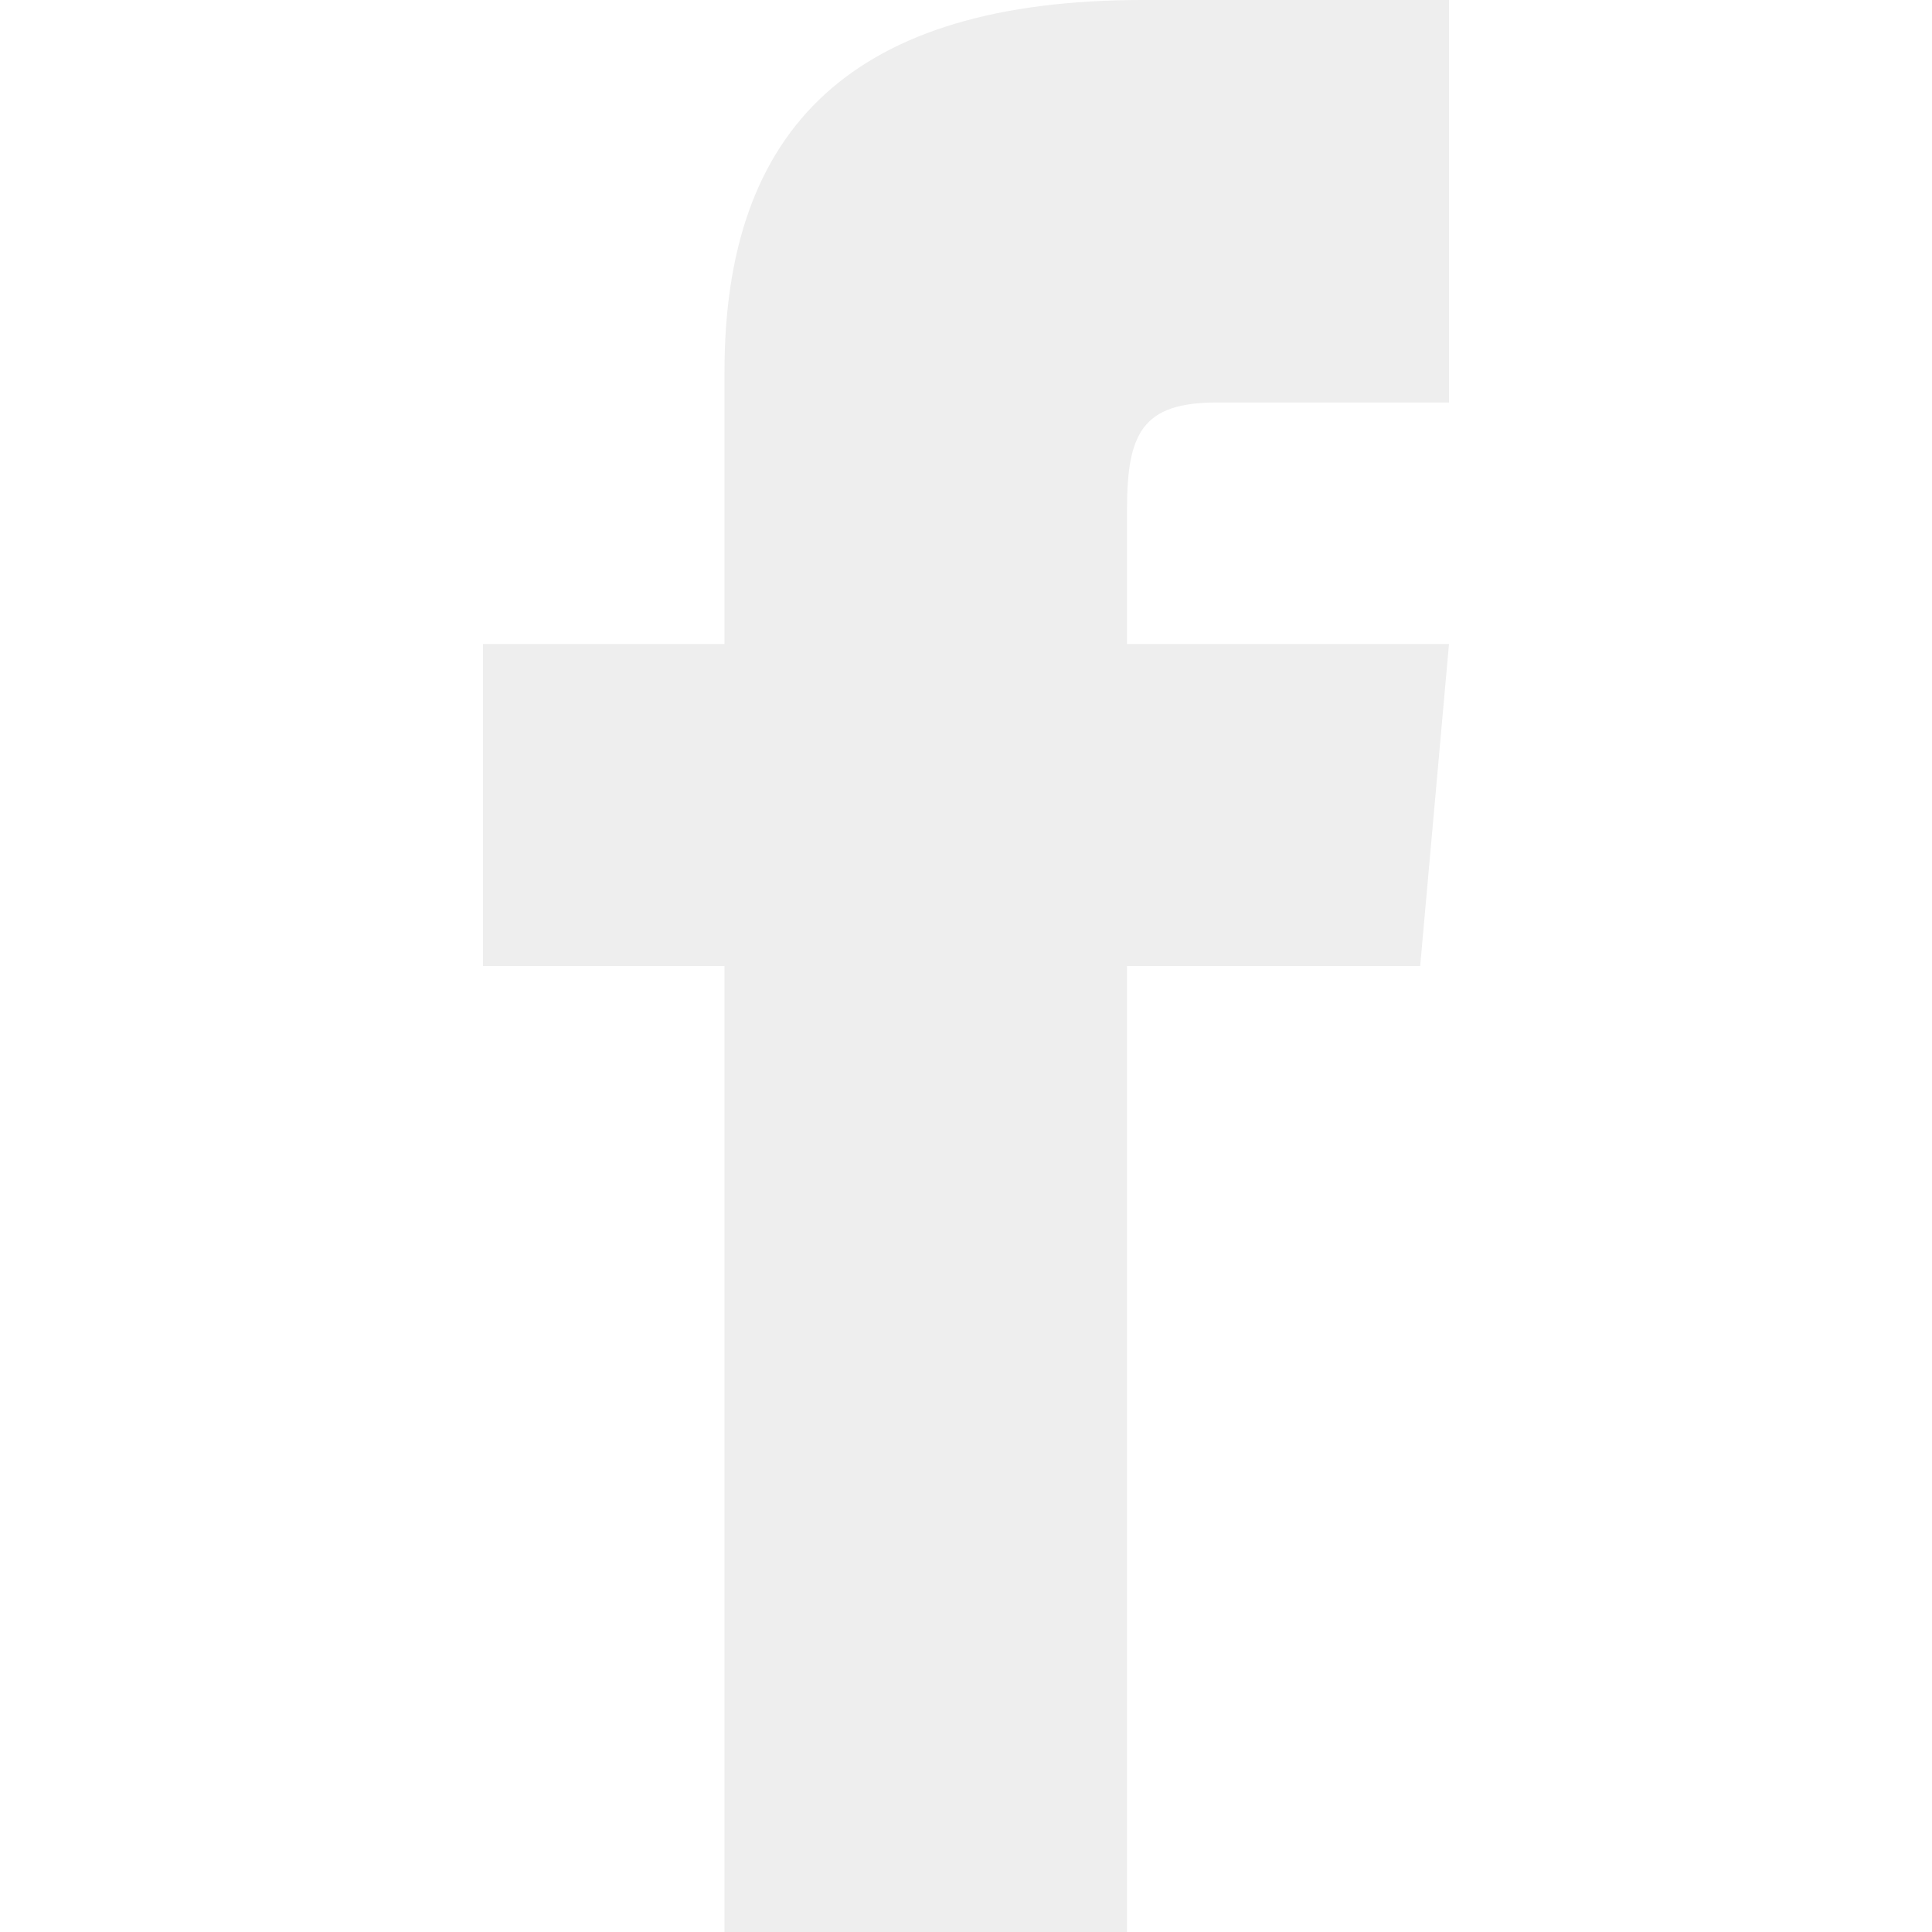
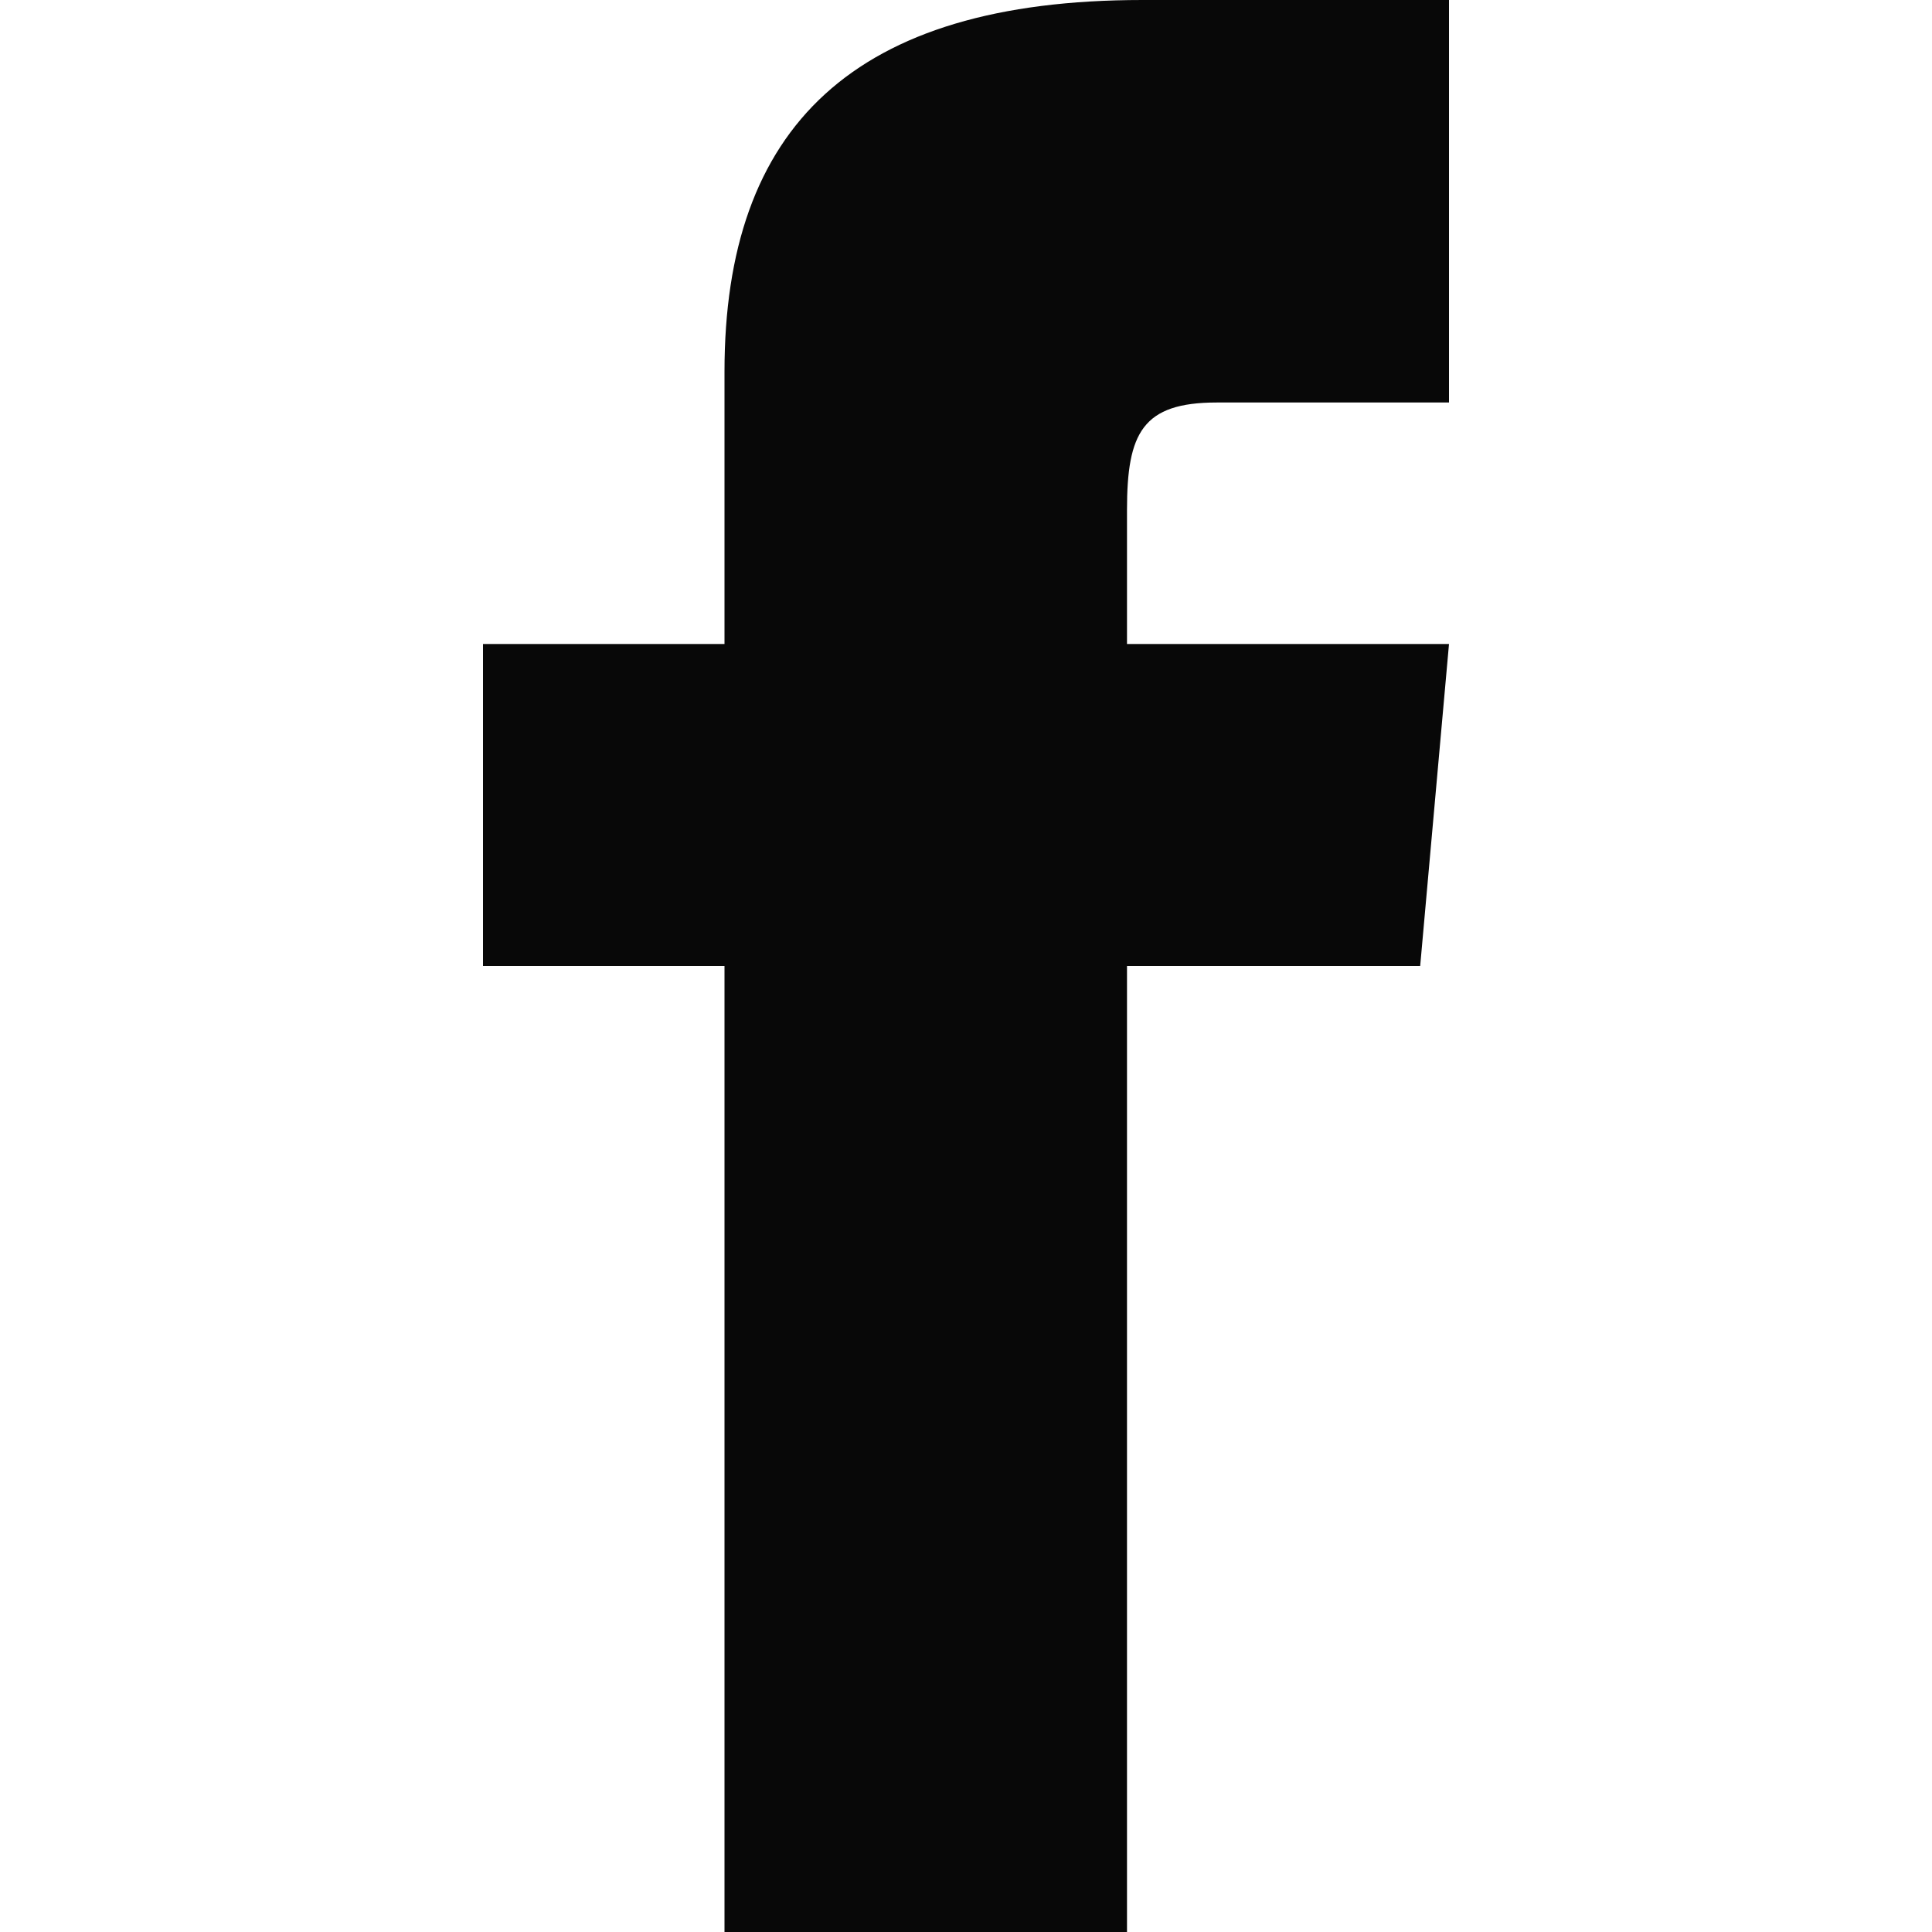
<svg xmlns="http://www.w3.org/2000/svg" width="24" height="24" viewBox="0 0 24 24" fill="none">
-   <path d="M9 8H6V12H9V24H14V12H17.642L18 8H14V6.333C14 5.378 14.192 5 15.115 5H18V0H14.192C10.596 0 9 1.583 9 4.615V8Z" fill="#EEEEEE" />
+   <path d="M9 8H6V12H9V24H14V12H17.642L18 8H14V6.333C14 5.378 14.192 5 15.115 5H18V0H14.192C10.596 0 9 1.583 9 4.615V8Z" fill="#080808" />
</svg>
